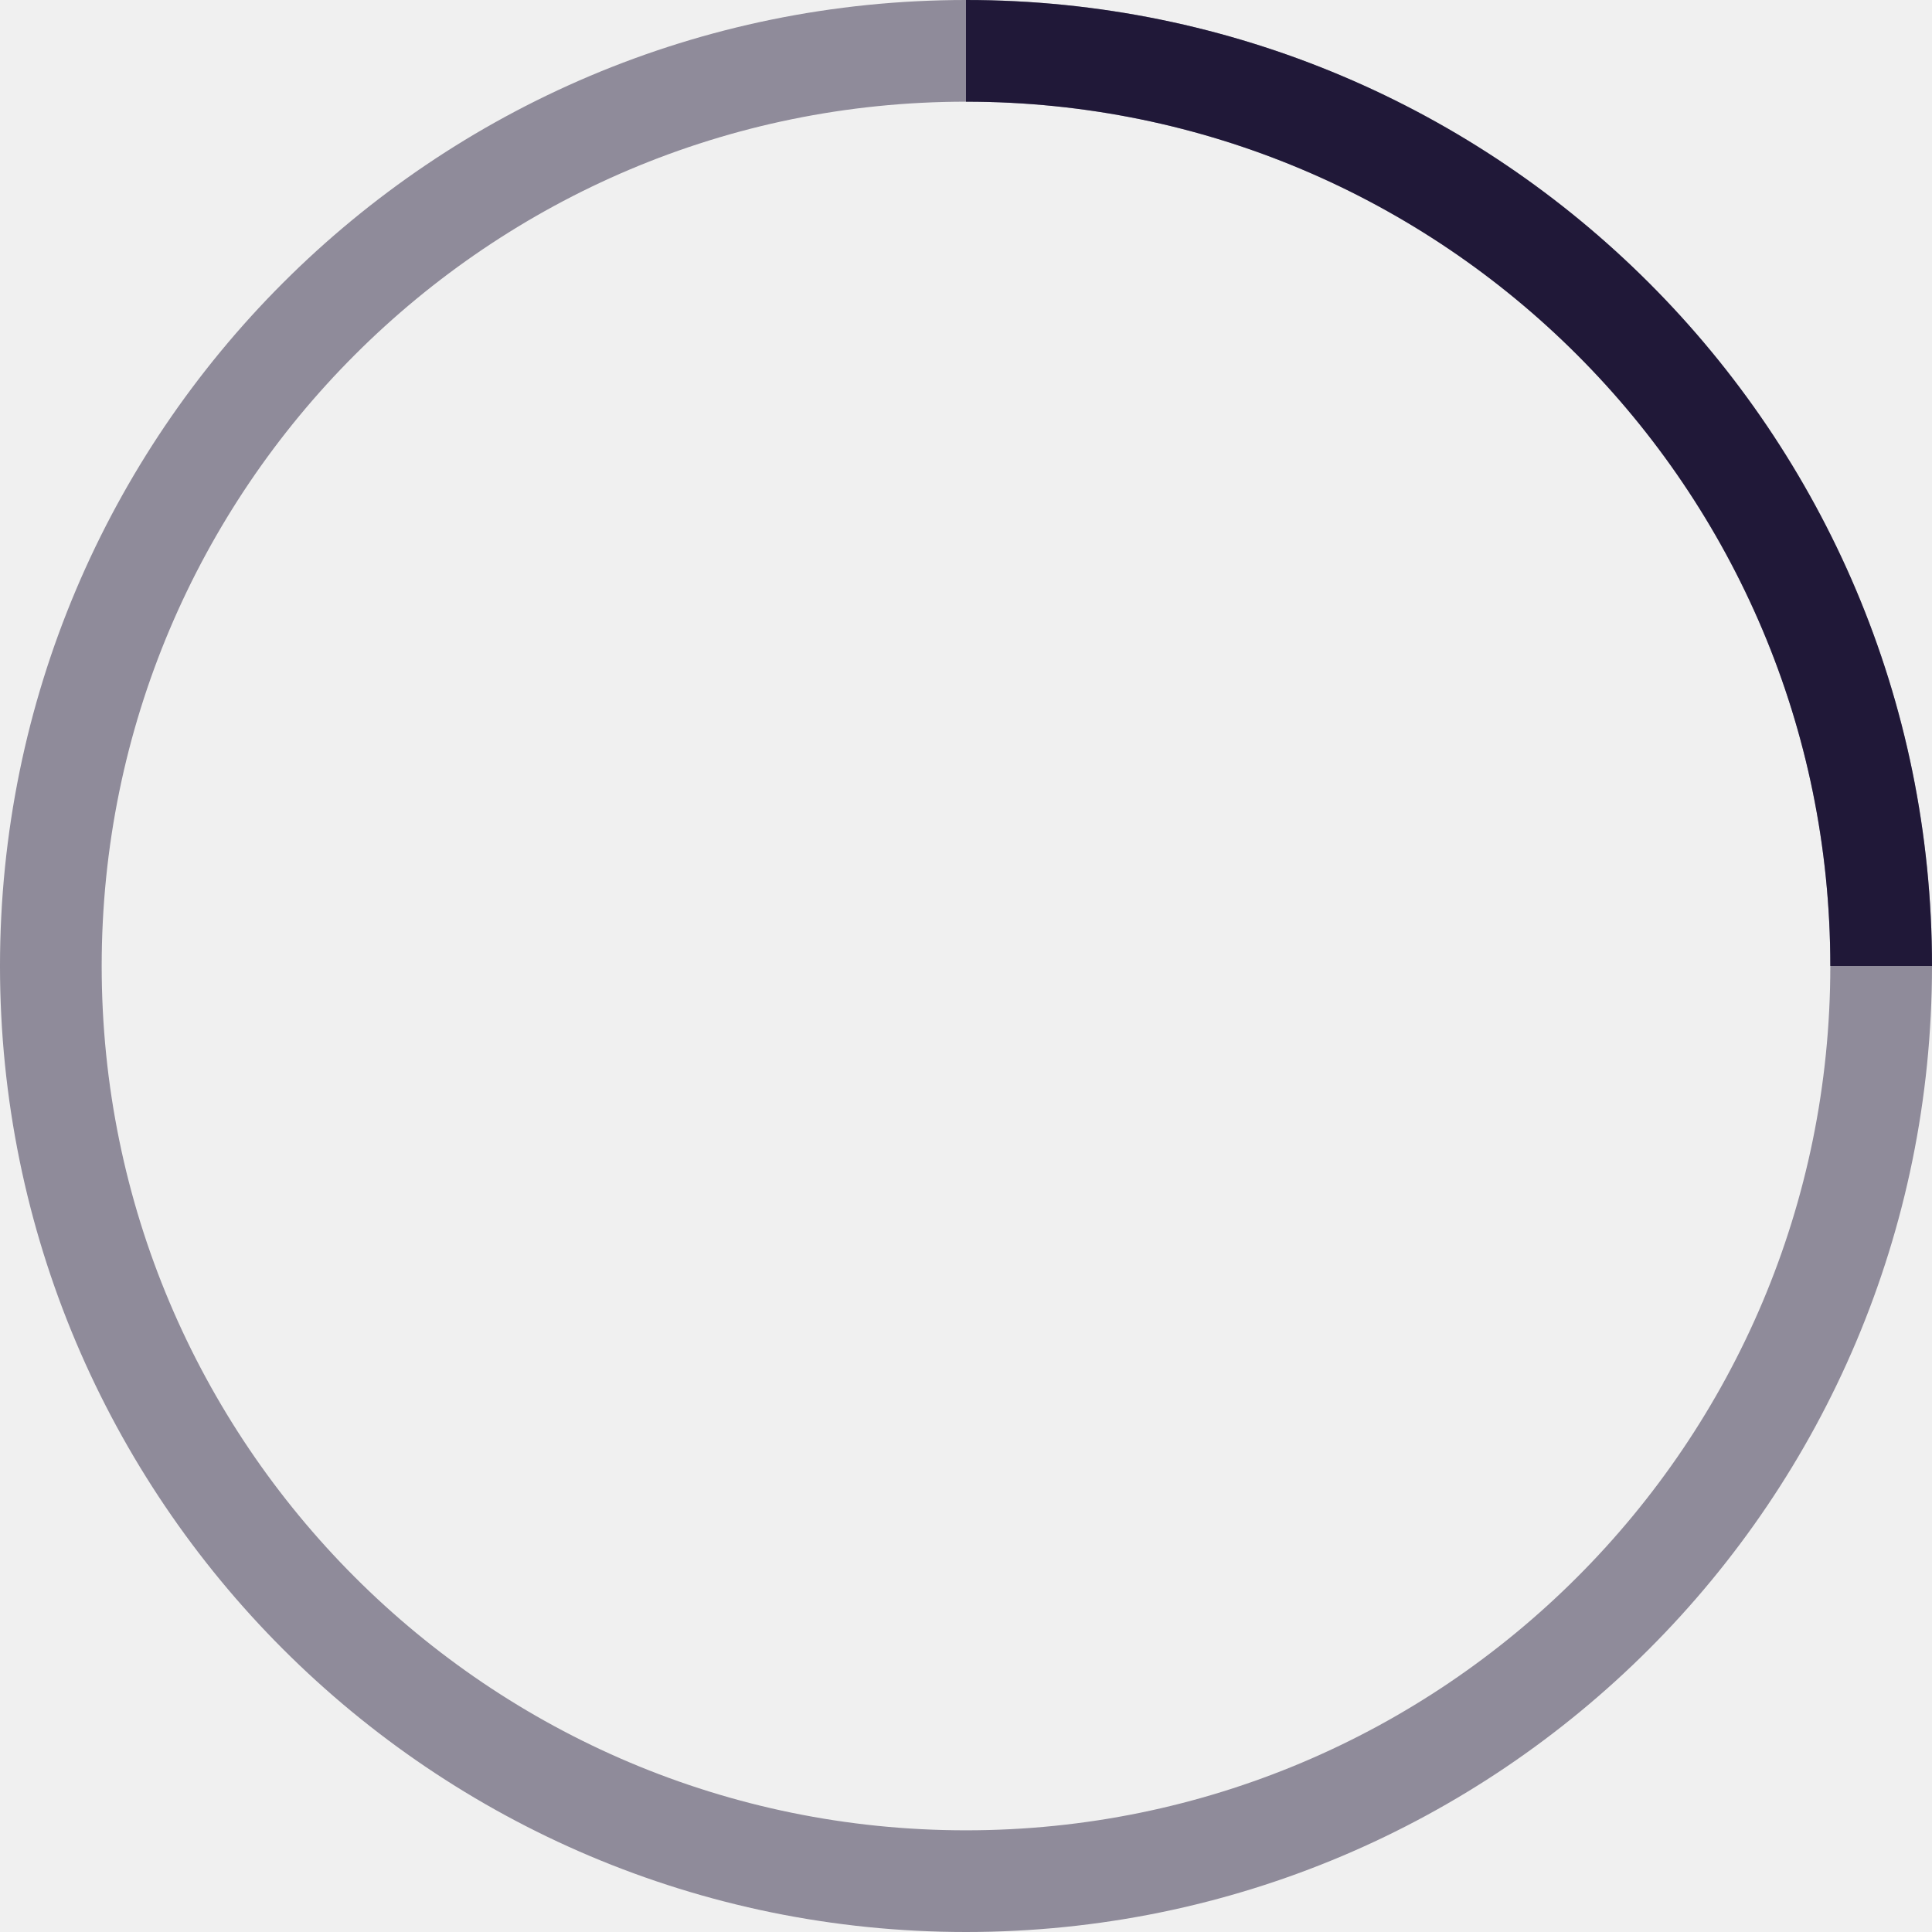
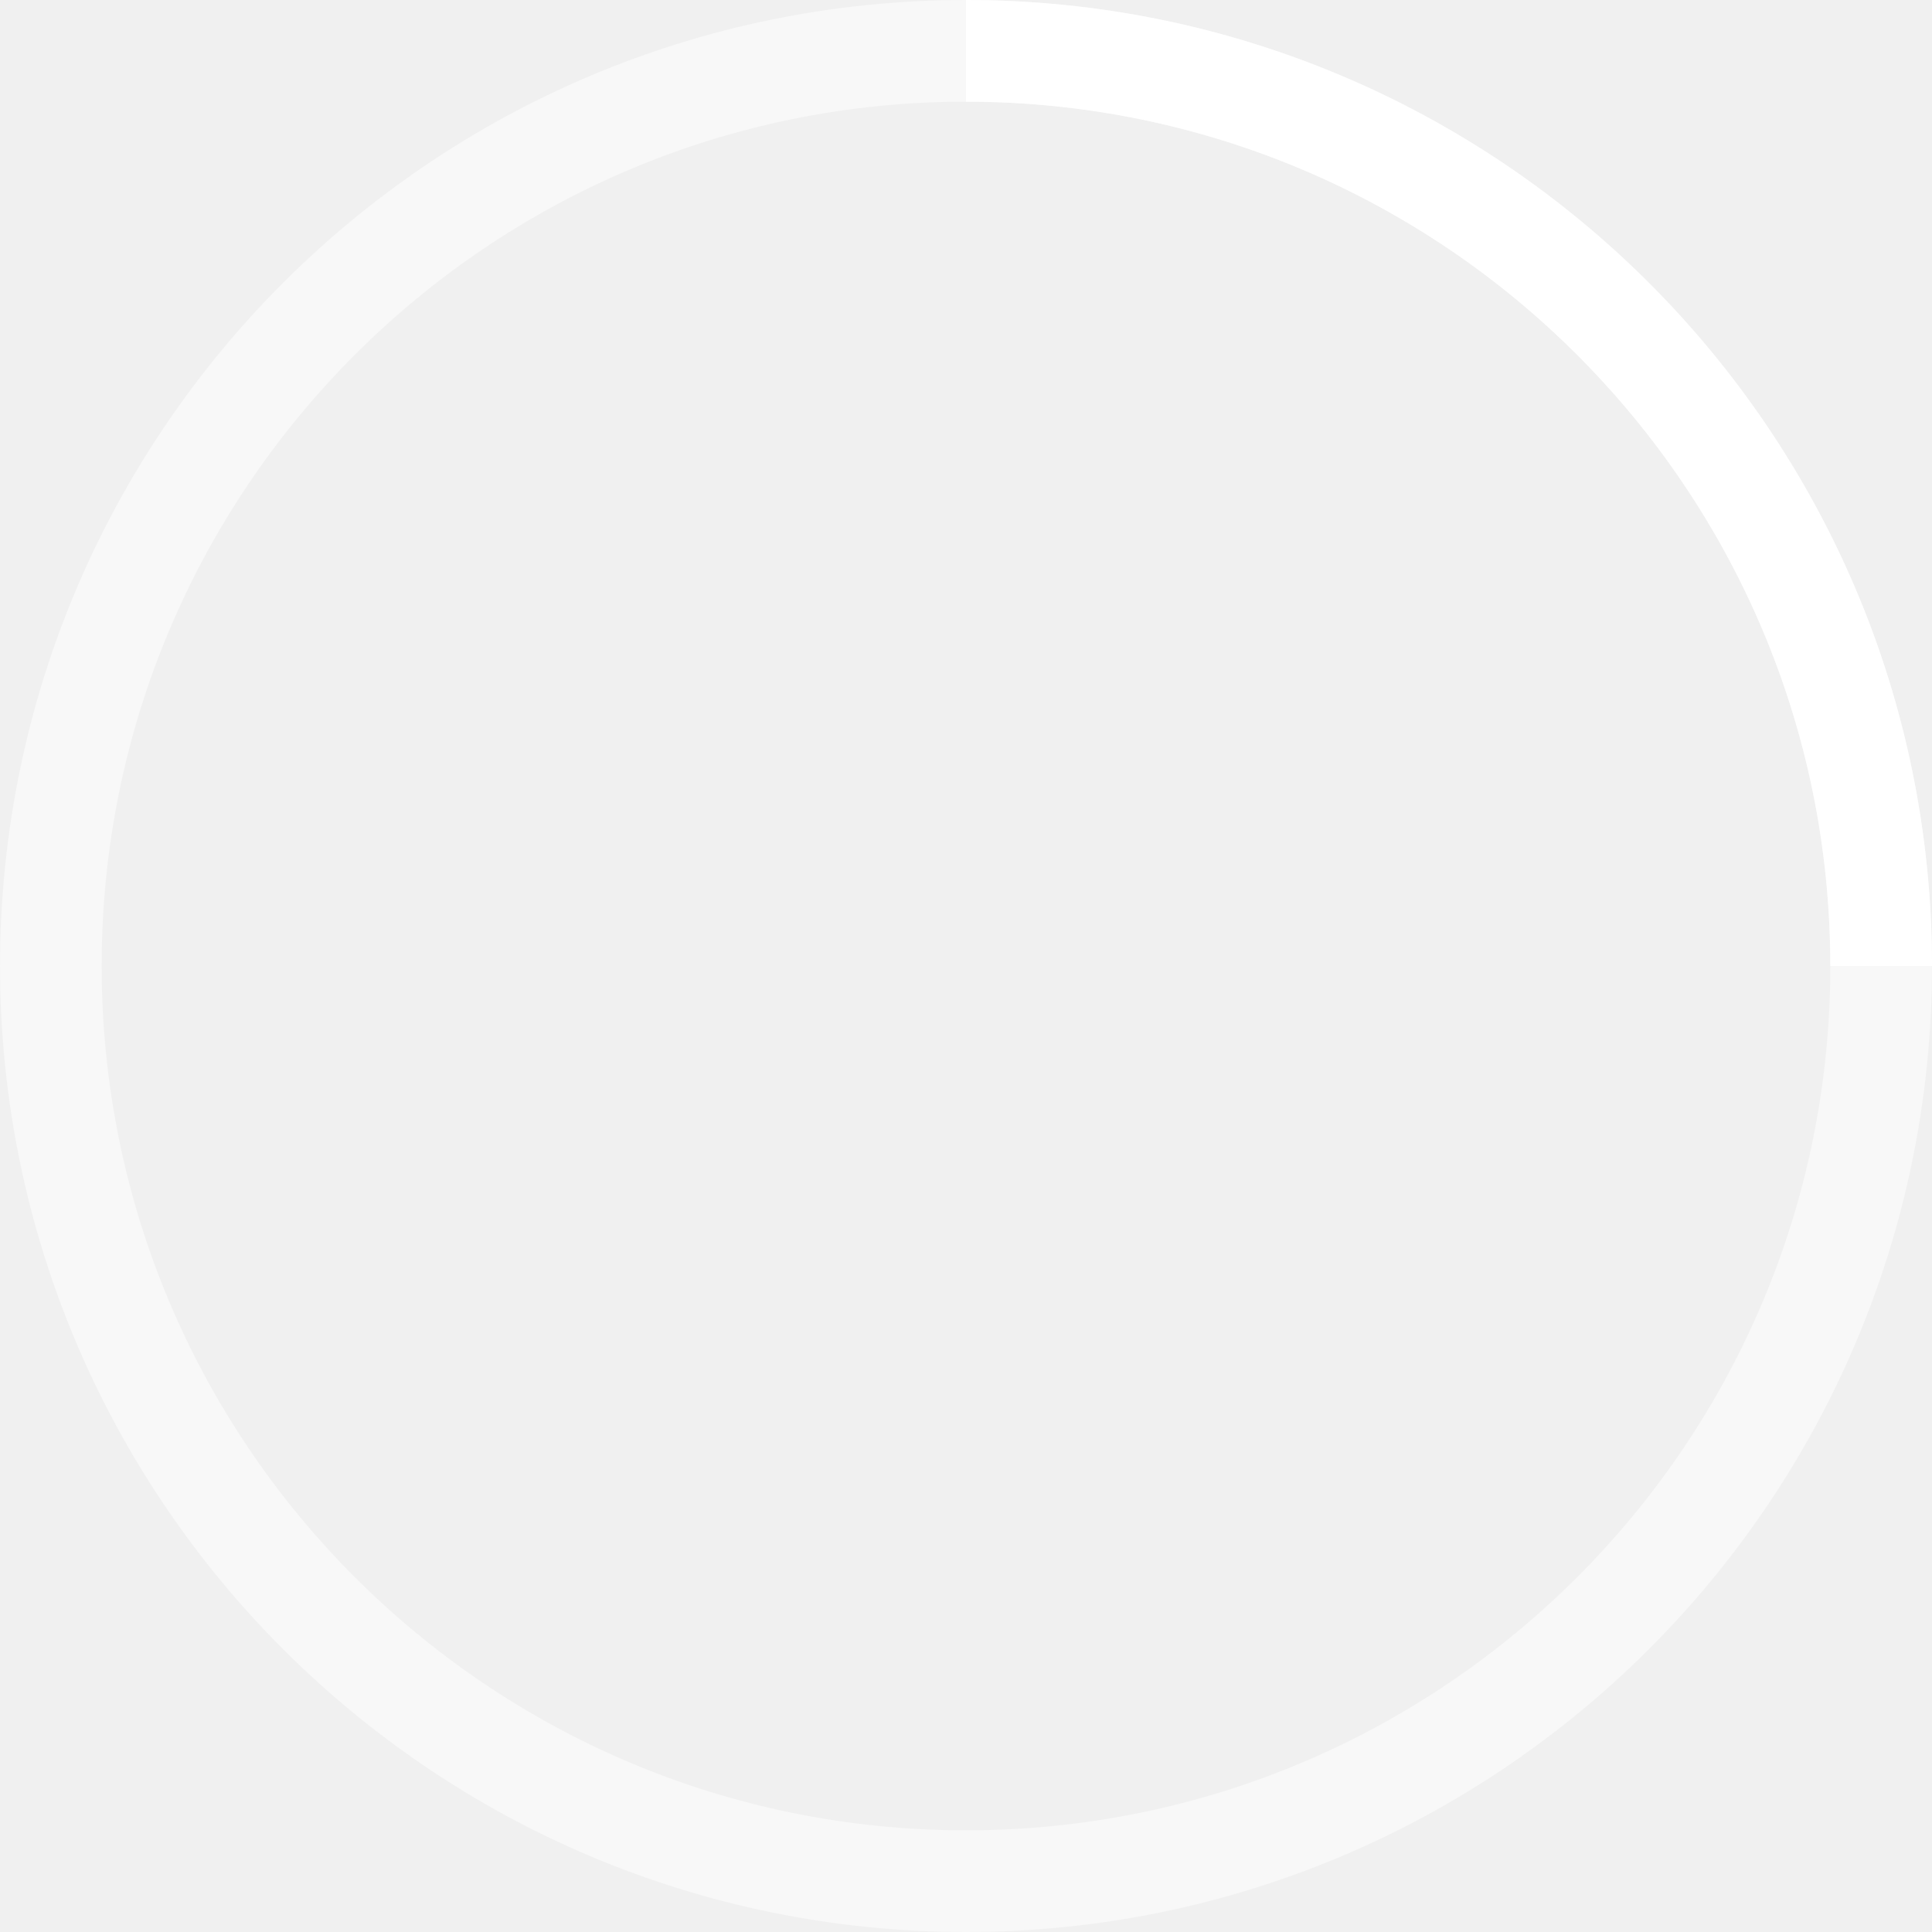
- <svg xmlns="http://www.w3.org/2000/svg" width="350" height="350" viewBox="0 0 38 38" stroke="#11082bdf">
+ <svg xmlns="http://www.w3.org/2000/svg" width="350" height="350" viewBox="0 0 38 38" stroke="#ffffff">
  <g fill="none" fill-rule="evenodd">
    <g transform="translate(1 1)" stroke-width="2">
      <circle stroke-opacity=".5" cx="18" cy="18" r="18" />
      <path d="M36 18c0-9.94-8.06-18-18-18">
        <animateTransform attributeName="transform" type="rotate" from="0 18 18" to="360 18 18" dur="1s" repeatCount="indefinite" />
      </path>
    </g>
  </g>
</svg>
